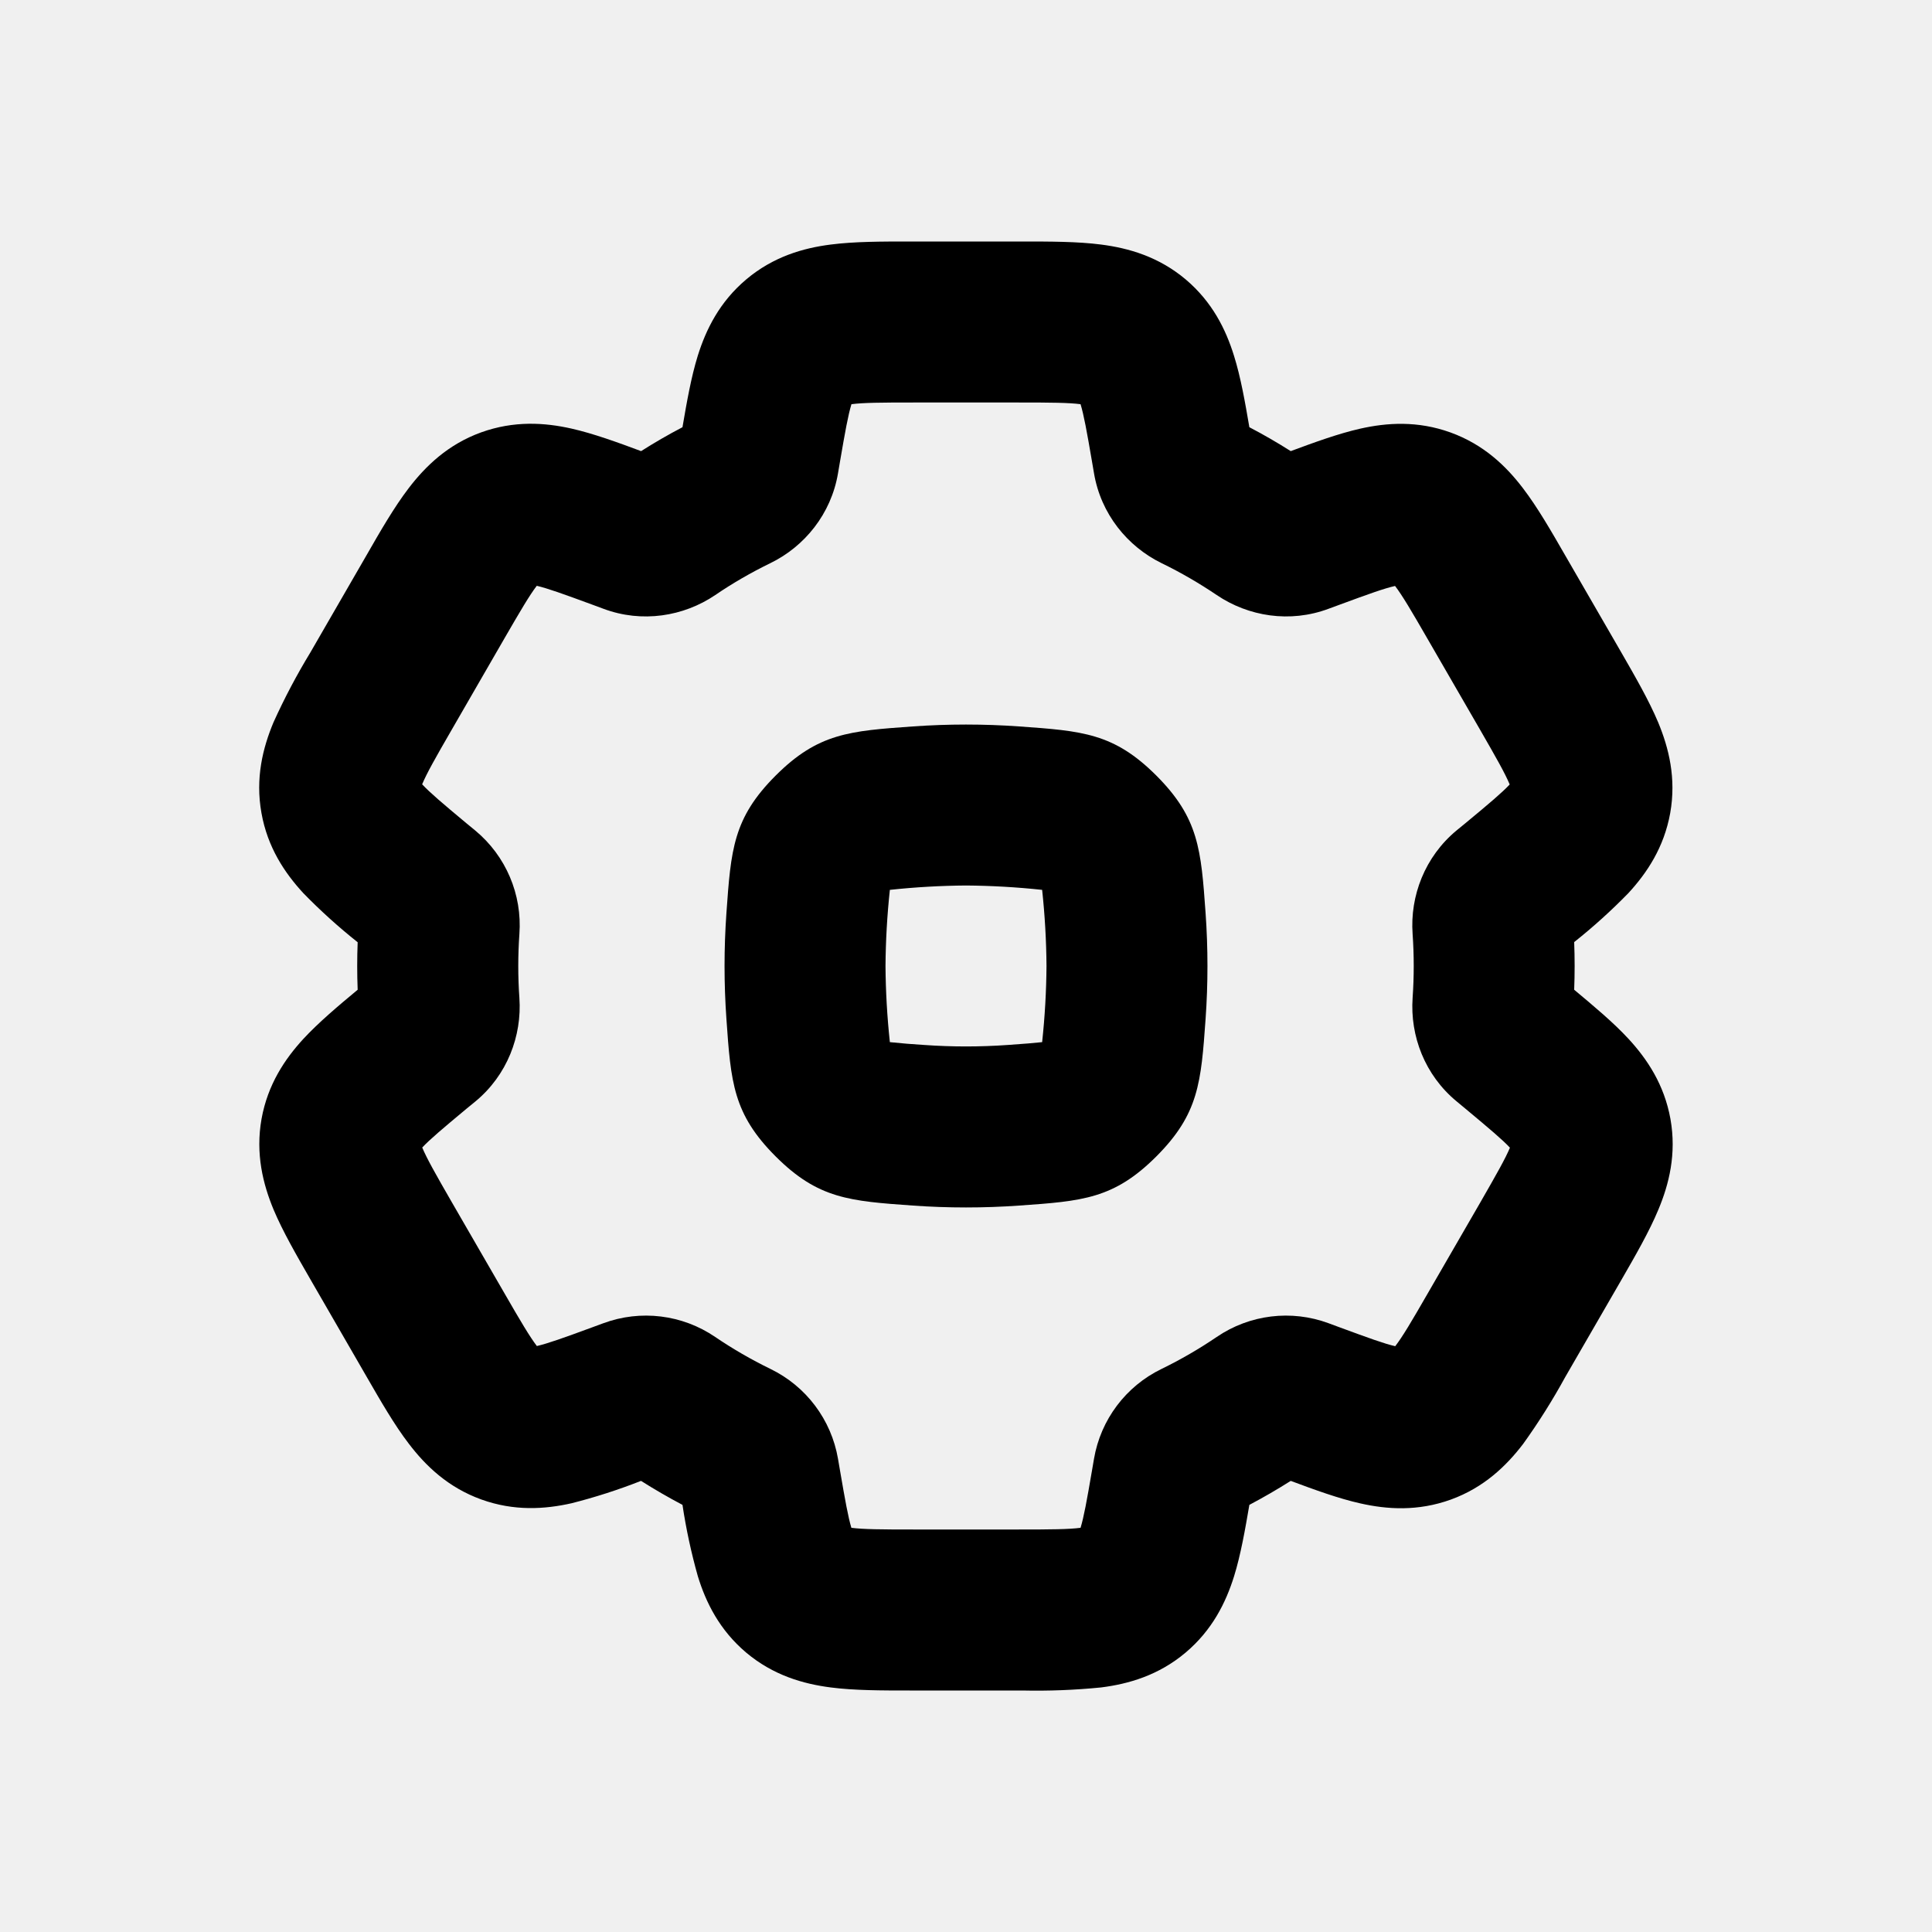
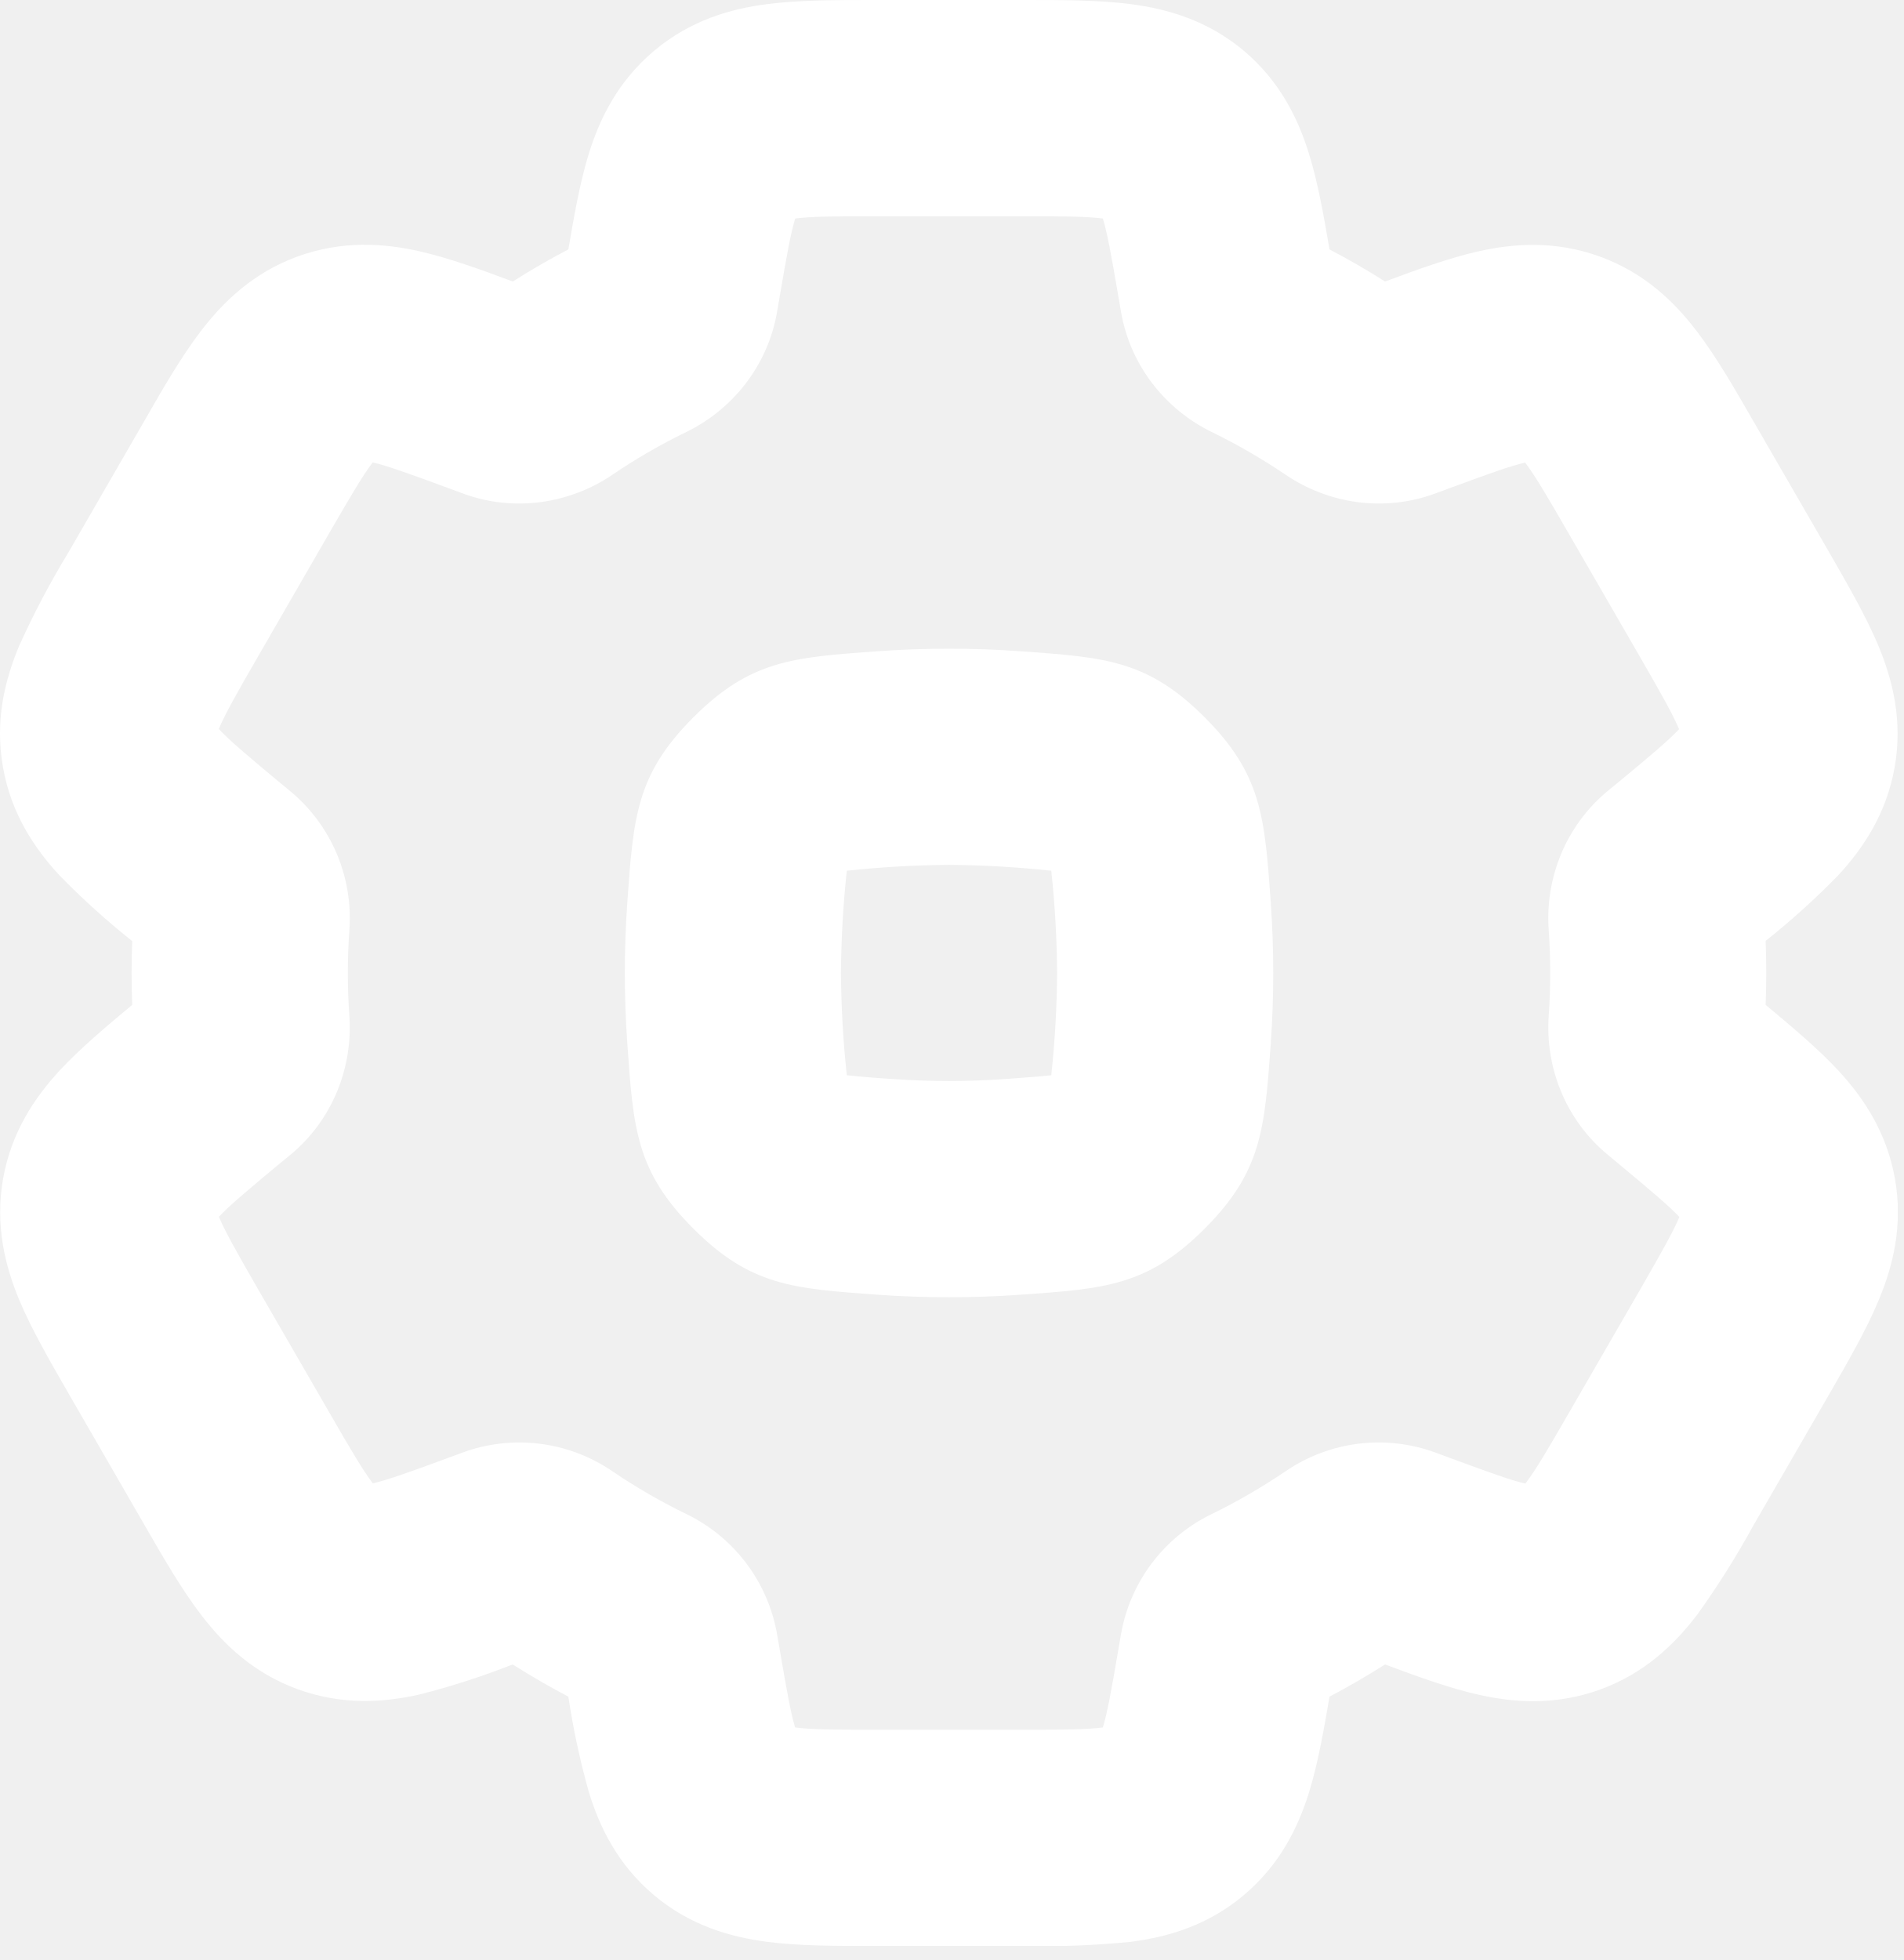
- <svg xmlns="http://www.w3.org/2000/svg" viewBox="0 0 24 24">
-   <g fill-rule="evenodd" clip-rule="evenodd" clip-path="url(#clip0_12213_8270)">
-     <path d="M14.976 12.66c-.056.785-.084 1.177-.611 1.705-.528.528-.92.556-1.705.611a9.315 9.315 0 01-1.32 0c-.785-.056-1.177-.083-1.705-.611s-.556-.92-.611-1.705a9.312 9.312 0 010-1.32c.056-.785.083-1.177.611-1.705s.92-.555 1.705-.611a9.31 9.31 0 011.32 0c.785.056 1.177.083 1.705.611.527.528.555.92.611 1.705a9.315 9.315 0 010 1.32zm-2.458.321a7.319 7.319 0 01-1.036 0 9.486 9.486 0 01-.426-.035h-.002v-.002A9.486 9.486 0 0111 12a9.513 9.513 0 01.054-.944v-.002h.002A9.486 9.486 0 0112 11a9.513 9.513 0 01.944.054h.002v.002A9.513 9.513 0 0113 12a9.486 9.486 0 01-.054.944v.002h-.002c-.097.011-.216.02-.426.035z" />
-     <path d="M12.699 21H11.3c-.343 0-.689 0-.981-.038-.34-.044-.712-.149-1.05-.433-.331-.28-.5-.622-.6-.948a7.186 7.186 0 01-.191-.887 7.578 7.578 0 01-.515-.298 7.17 7.17 0 01-.863.278c-.333.075-.713.1-1.121-.047-.415-.15-.693-.42-.9-.692-.18-.234-.352-.534-.523-.83l-.7-1.212c-.171-.297-.344-.596-.458-.868-.131-.316-.226-.692-.149-1.126.077-.427.289-.743.52-.994.188-.203.432-.409.674-.61a7.669 7.669 0 010-.59 7.202 7.202 0 01-.675-.61c-.232-.252-.444-.568-.52-.995-.078-.434.017-.81.149-1.126a8.05 8.05 0 01.458-.868l.7-1.212c.17-.297.343-.596.522-.83.208-.272.486-.543.9-.693.409-.147.789-.122 1.122-.047.27.061.57.17.865.28.167-.106.338-.205.514-.297.053-.31.108-.624.19-.888.102-.326.27-.668.602-.948.337-.284.71-.39 1.049-.433C10.613 3 10.958 3 11.3 3h1.398c.343 0 .688 0 .981.038.34.044.712.149 1.05.433.331.28.499.622.6.948.083.264.138.578.191.888.176.092.347.191.514.297.294-.109.593-.218.863-.279.333-.075.713-.1 1.121.047.415.15.693.42.9.692.18.235.352.534.523.831l.7 1.211c.171.297.344.597.458.869.131.316.226.691.149 1.125-.077.428-.289.744-.52.995a7.17 7.17 0 01-.673.608 7.701 7.701 0 010 .592c.242.202.488.407.676.611.231.251.443.567.52.995.077.434-.018.81-.15 1.125-.113.273-.286.572-.457.869l-.7 1.211a8.048 8.048 0 01-.523.831c-.208.272-.486.542-.9.692-.409.147-.788.122-1.121.047-.27-.06-.571-.17-.866-.28a7.547 7.547 0 01-.514.298c-.053.31-.108.623-.19.887-.102.326-.27.668-.602.948-.337.284-.71.39-1.05.433a8.049 8.049 0 01-.98.038zm.867-2.738c-.066.385-.102.583-.143.717-.148.019-.361.021-.772.021h-1.302c-.411 0-.624-.002-.773-.021-.04-.134-.076-.332-.142-.717l-.024-.14a1.527 1.527 0 00-.84-1.117 5.556 5.556 0 01-.686-.397 1.526 1.526 0 00-1.39-.17l-.133.049c-.366.135-.555.202-.692.234-.09-.119-.199-.302-.404-.658l-.652-1.128c-.205-.356-.31-.542-.368-.68.096-.102.25-.232.55-.482l.11-.09c.395-.326.58-.814.547-1.286a5.656 5.656 0 010-.793 1.526 1.526 0 00-.547-1.286l-.112-.092c-.3-.25-.453-.38-.549-.483.058-.138.162-.323.368-.679l.651-1.128c.206-.356.314-.54.405-.659.136.032.325.1.692.235l.135.05c.48.18.997.096 1.39-.17.217-.148.446-.28.684-.396.426-.207.756-.612.841-1.117l.024-.141c.066-.385.102-.583.143-.717.148-.019.36-.021.772-.021h1.302c.41 0 .624.002.772.021.041.134.077.332.143.717l.024.14c.085.506.415.91.84 1.118.239.116.467.249.685.396.393.266.909.35 1.39.17l.133-.049c.366-.135.555-.203.692-.234.09.118.199.302.404.658l.652 1.128c.205.356.31.541.368.68-.096.102-.249.232-.55.481l-.11.09c-.394.327-.58.814-.546 1.287a5.68 5.68 0 010 .793c-.033.473.152.96.547 1.286l.112.093c.3.25.454.38.55.482-.058.138-.163.323-.368.68l-.652 1.128c-.205.356-.314.54-.405.658-.136-.031-.325-.1-.692-.235l-.135-.05a1.526 1.526 0 00-1.39.17 5.55 5.55 0 01-.685.397 1.526 1.526 0 00-.84 1.117l-.024.14z" />
+ <svg xmlns="http://www.w3.org/2000/svg" width="135" height="139" viewBox="0 0 135 139" fill="none">
+   <g clip-path="url(#clip0_37_21)">
+     <mask id="mask0_37_21" style="mask-type:luminance" maskUnits="userSpaceOnUse" x="0" y="0" width="135" height="139">
+       <path d="M0 0H134.62V138.02H0V0Z" fill="white" />
+     </mask>
+     <g mask="url(#mask0_37_21)">
+       <path fill-rule="evenodd" clip-rule="evenodd" d="M90.132 74.062C89.703 80.081 89.489 83.086 85.448 87.135C81.4 91.183 78.395 91.397 72.376 91.819C69.007 92.058 65.625 92.058 62.256 91.819C56.237 91.39 53.232 91.183 49.184 87.135C45.136 83.086 44.921 80.081 44.5 74.062C44.26 70.693 44.26 67.311 44.5 63.942C44.929 57.923 45.136 54.918 49.184 50.87C53.232 46.822 56.237 46.615 62.256 46.185C65.625 45.946 69.007 45.946 72.376 46.185C78.395 46.615 81.4 46.822 85.448 50.87C89.489 54.918 89.703 57.923 90.132 63.942C90.372 67.311 90.372 70.693 90.132 74.062ZM71.287 76.523C68.643 76.711 65.989 76.711 63.345 76.523C62.254 76.459 61.165 76.369 60.079 76.255H60.063V76.24C59.805 73.836 59.667 71.42 59.649 69.002C59.667 66.584 59.805 64.169 60.063 61.765V61.749H60.079C62.483 61.491 64.898 61.353 67.316 61.335C69.734 61.353 72.149 61.491 74.553 61.749H74.569V61.765C74.827 64.169 74.965 66.584 74.983 69.002C74.965 71.42 74.827 73.836 74.569 76.24V76.255H74.553C73.81 76.34 72.897 76.409 71.287 76.523Z" fill="white" />
+       <path fill-rule="evenodd" clip-rule="evenodd" d="M72.675 138.005H61.949C59.32 138.005 56.667 138.005 54.428 137.713C51.821 137.376 48.969 136.571 46.378 134.394C43.84 132.247 42.545 129.625 41.778 127.125C41.147 124.892 40.658 122.62 40.313 120.325C38.968 119.615 37.651 118.853 36.365 118.04C34.207 118.889 31.997 119.601 29.749 120.172C27.196 120.747 24.282 120.938 21.154 119.811C17.972 118.661 15.841 116.591 14.254 114.506C12.874 112.712 11.555 110.411 10.244 108.142L4.878 98.85C3.567 96.573 2.24 94.28 1.366 92.195C0.362 89.772 -0.367 86.889 0.224 83.562C0.814 80.288 2.439 77.865 4.211 75.941C5.652 74.385 7.523 72.805 9.378 71.264C9.32 69.757 9.32 68.248 9.378 66.741C7.556 65.292 5.828 63.73 4.203 62.064C2.424 60.132 0.799 57.709 0.216 54.435C-0.382 51.108 0.346 48.225 1.358 45.802C2.392 43.515 3.565 41.292 4.87 39.147L10.237 29.855C11.54 27.578 12.866 25.285 14.239 23.491C15.833 21.406 17.965 19.328 21.139 18.178C24.275 17.051 27.188 17.243 29.741 17.818C31.811 18.286 34.111 19.121 36.373 19.965C37.653 19.152 38.964 18.393 40.313 17.688C40.72 15.311 41.142 12.903 41.77 10.879C42.552 8.38 43.84 5.758 46.386 3.611C48.969 1.434 51.829 0.621 54.428 0.291C56.682 8.28285e-07 59.327 0 61.949 0H72.668C75.297 0 77.942 8.28285e-07 80.189 0.291C82.795 0.629 85.647 1.434 88.239 3.611C90.776 5.758 92.064 8.38 92.839 10.879C93.475 12.903 93.897 15.311 94.303 17.688C95.653 18.393 96.964 19.152 98.244 19.965C100.498 19.129 102.79 18.293 104.86 17.826C107.413 17.251 110.327 17.059 113.455 18.186C116.637 19.336 118.768 21.406 120.355 23.491C121.735 25.293 123.054 27.586 124.365 29.863L129.732 39.147C131.043 41.424 132.369 43.724 133.243 45.81C134.247 48.233 134.976 51.108 134.385 54.435C133.795 57.717 132.17 60.139 130.399 62.064C128.779 63.725 127.055 65.282 125.239 66.725C125.297 68.238 125.297 69.752 125.239 71.264C127.094 72.813 128.98 74.385 130.422 75.949C132.193 77.873 133.818 80.296 134.408 83.577C134.999 86.905 134.27 89.787 133.258 92.203C132.392 94.296 131.066 96.588 129.755 98.865L124.388 108.15C123.182 110.353 121.843 112.481 120.378 114.521C118.783 116.606 116.652 118.676 113.478 119.826C110.342 120.954 107.436 120.762 104.883 120.187C102.813 119.727 100.506 118.883 98.244 118.04C96.961 118.853 95.646 119.615 94.303 120.325C93.897 122.702 93.475 125.101 92.847 127.125C92.064 129.625 90.776 132.247 88.231 134.394C85.647 136.571 82.788 137.384 80.181 137.713C77.685 137.963 75.176 138.06 72.668 138.005H72.675ZM79.322 117.013C78.816 119.964 78.54 121.483 78.226 122.51C77.091 122.656 75.458 122.671 72.307 122.671H62.325C59.174 122.671 57.541 122.656 56.398 122.51C56.092 121.483 55.816 119.964 55.31 117.013L55.126 115.939C54.812 114.102 54.063 112.367 52.943 110.877C51.823 109.388 50.363 108.187 48.686 107.375C46.862 106.487 45.105 105.47 43.426 104.332C41.883 103.279 40.11 102.612 38.256 102.385C36.402 102.159 34.521 102.379 32.769 103.028L31.75 103.404C28.944 104.439 27.495 104.953 26.444 105.198C25.754 104.286 24.919 102.883 23.347 100.153L18.348 91.505C16.776 88.775 15.971 87.349 15.527 86.291C16.263 85.509 17.443 84.513 19.744 82.596L20.587 81.906C23.615 79.406 25.034 75.665 24.781 72.046C24.638 70.022 24.638 67.99 24.781 65.966C24.917 64.108 24.608 62.243 23.879 60.528C23.149 58.813 22.021 57.297 20.587 56.107L19.728 55.401C17.428 53.484 16.255 52.488 15.519 51.698C15.964 50.64 16.761 49.222 18.34 46.492L23.331 37.844C24.911 35.115 25.739 33.704 26.437 32.791C27.479 33.037 28.928 33.558 31.742 34.593L32.777 34.977C36.457 36.357 40.421 35.713 43.434 33.673C45.098 32.538 46.853 31.526 48.678 30.637C51.944 29.05 54.474 25.945 55.126 22.073L55.31 20.992C55.816 18.04 56.092 16.522 56.406 15.495C57.541 15.349 59.166 15.334 62.325 15.334H72.307C75.451 15.334 77.091 15.349 78.226 15.495C78.54 16.522 78.816 18.04 79.322 20.992L79.506 22.065C80.158 25.945 82.688 29.042 85.946 30.637C87.779 31.526 89.527 32.546 91.198 33.673C94.211 35.713 98.167 36.357 101.855 34.977L102.875 34.601C105.681 33.566 107.13 33.044 108.18 32.807C108.87 33.712 109.706 35.122 111.278 37.852L116.276 46.5C117.848 49.229 118.653 50.648 119.098 51.714C118.362 52.495 117.189 53.492 114.881 55.401L114.038 56.091C111.017 58.598 109.591 62.332 109.852 65.959C109.993 67.983 109.993 70.014 109.852 72.038C109.599 75.665 111.017 79.399 114.045 81.898L114.904 82.611C117.204 84.528 118.385 85.525 119.121 86.307C118.676 87.365 117.871 88.783 116.299 91.52L111.301 100.168C109.729 102.898 108.893 104.309 108.195 105.213C107.153 104.976 105.704 104.447 102.89 103.412L101.855 103.028C100.104 102.379 98.222 102.159 96.368 102.385C94.514 102.612 92.742 103.279 91.198 104.332C89.522 105.47 87.767 106.487 85.946 107.375C84.268 108.187 82.808 109.387 81.688 110.877C80.568 112.366 79.82 114.102 79.506 115.939L79.322 117.013Z" fill="white" />
+     </g>
  </g>
  <defs>
-     <clipPath id="clip0_12213_8270">
-       <path d="M0 0h24v24H0z" />
+     <clipPath id="clip0_37_21">
+       <rect width="134.62" height="138.02" fill="white" />
    </clipPath>
  </defs>
</svg>
